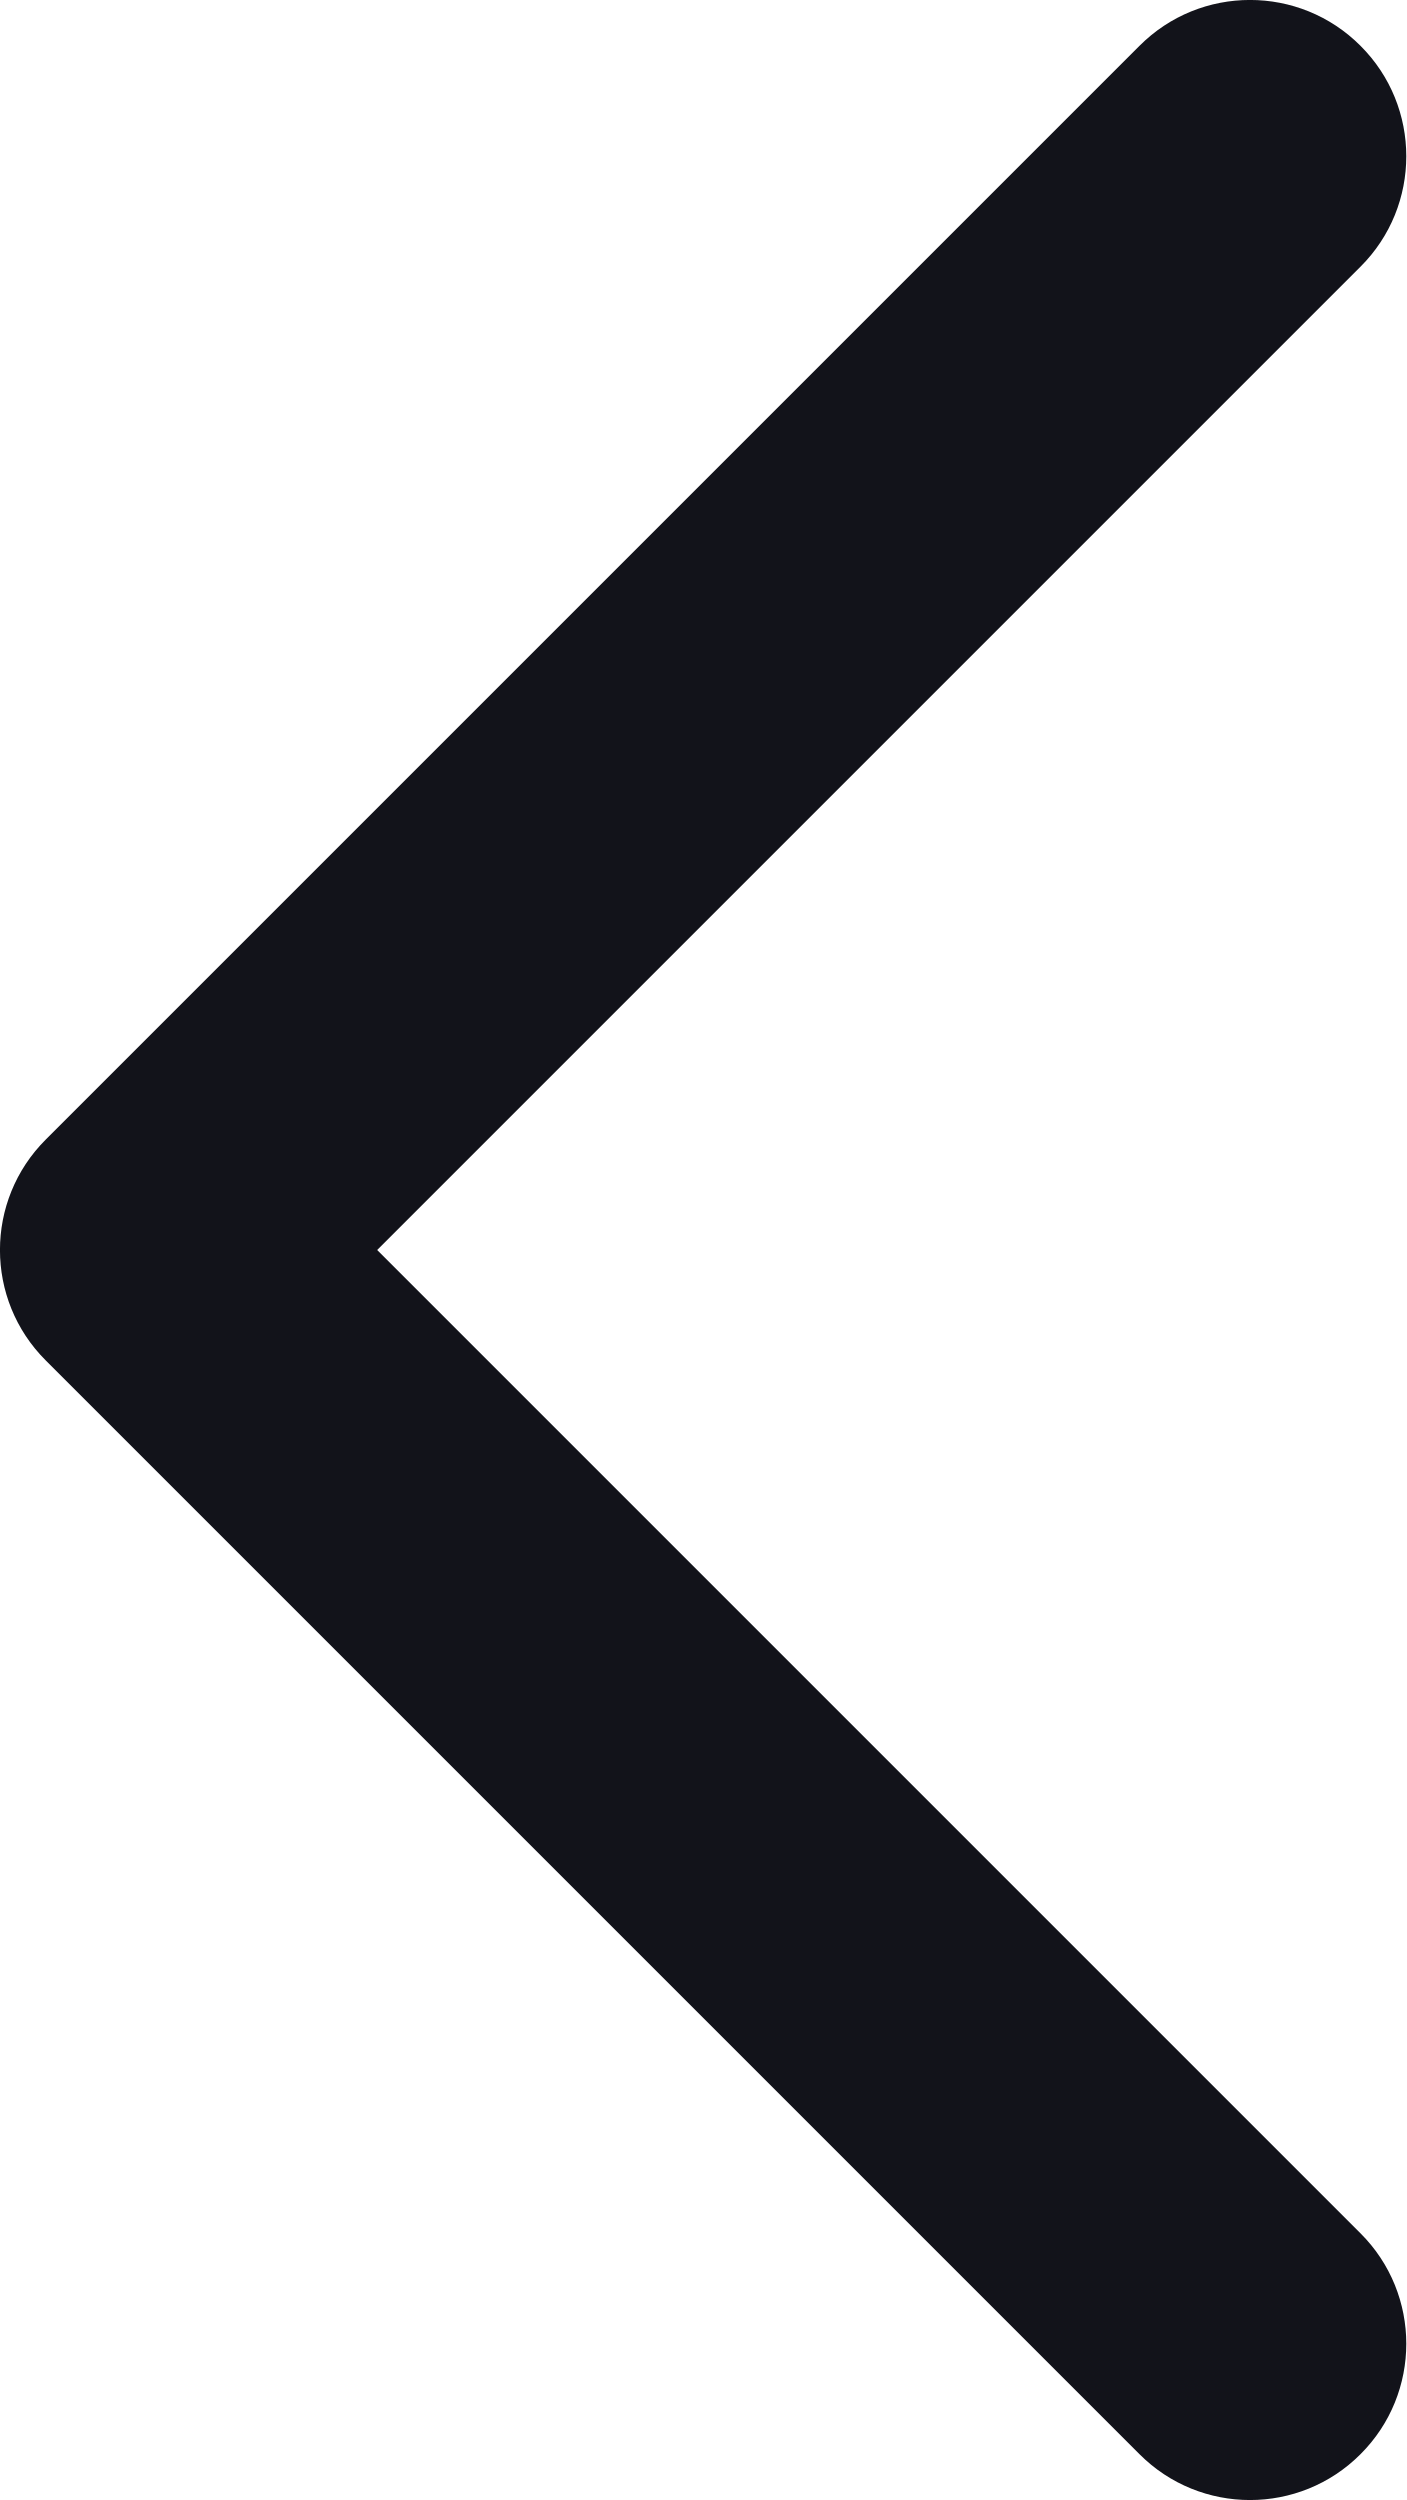
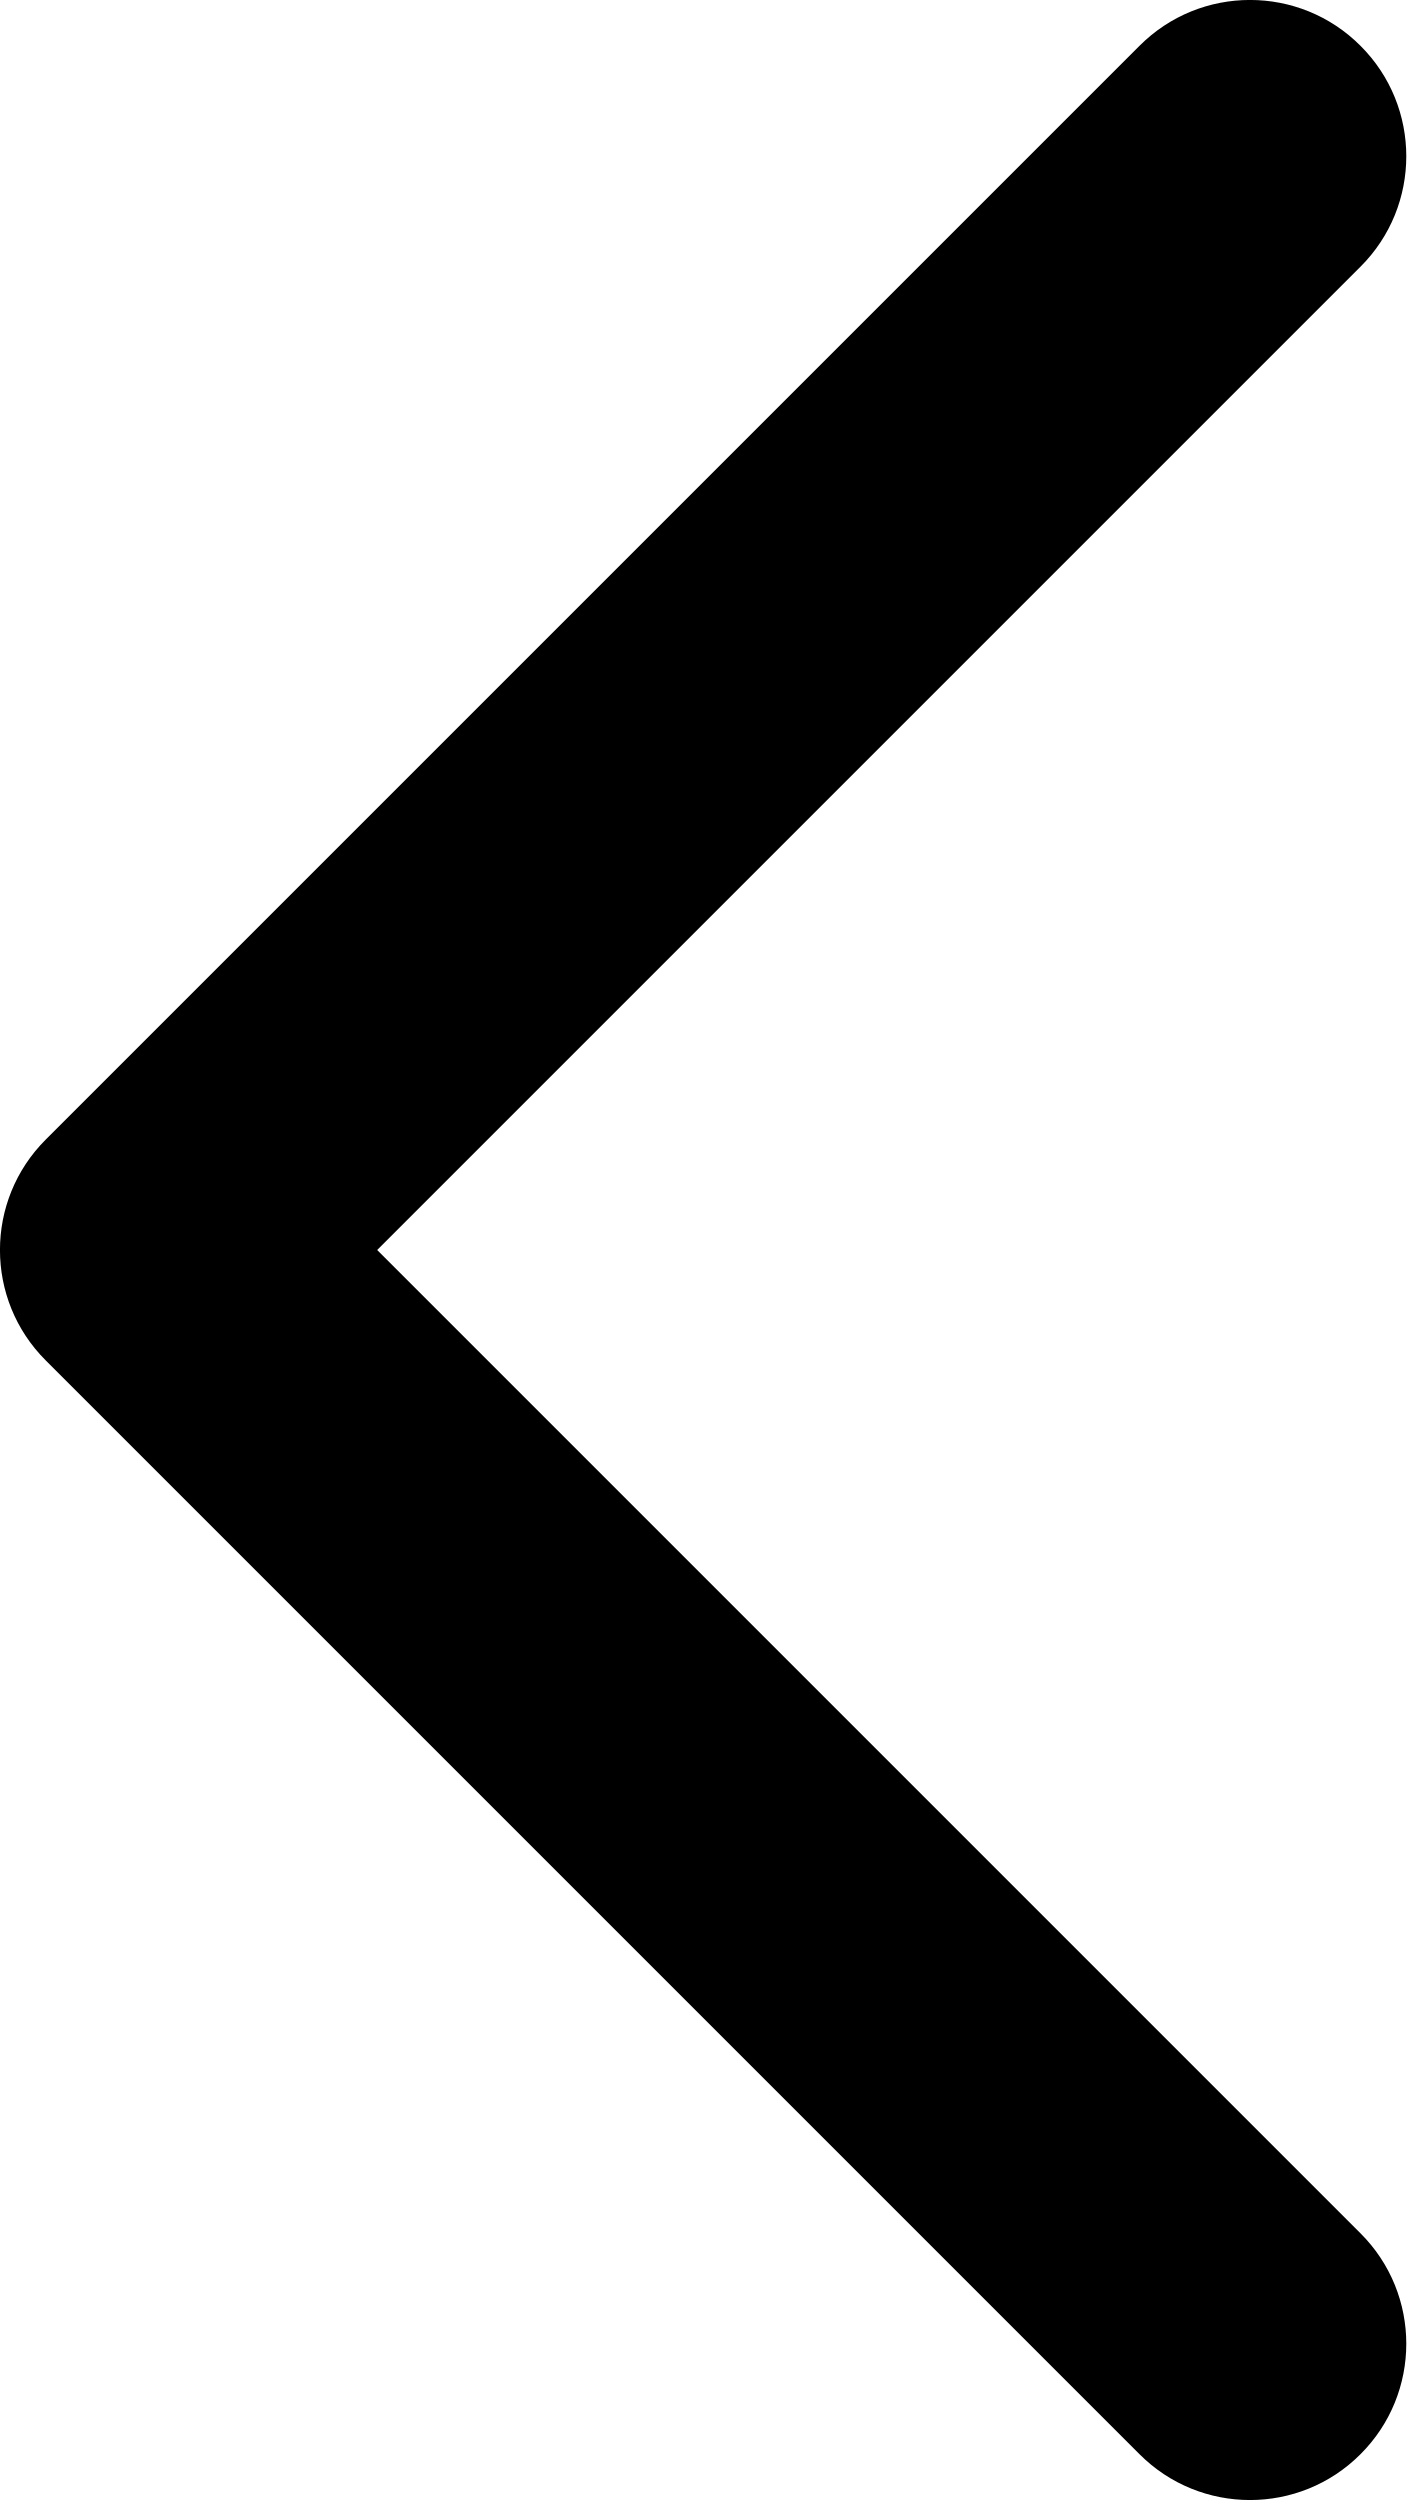
<svg xmlns="http://www.w3.org/2000/svg" preserveAspectRatio="none" overflow="visible" style="display: block;" width="9" height="16" viewBox="0 0 9 16" fill="none">
-   <path id="Shape" fill-rule="evenodd" clip-rule="evenodd" d="M0.293 7.293C-0.098 7.683 -0.098 8.317 0.293 8.707L7.293 15.707C7.683 16.098 8.317 16.098 8.707 15.707C9.098 15.317 9.098 14.683 8.707 14.293L2.414 8L8.707 1.707C9.098 1.317 9.098 0.683 8.707 0.293C8.317 -0.098 7.683 -0.098 7.293 0.293L0.293 7.293Z" fill="#12131A" />
+   <path id="Shape" fill-rule="evenodd" clip-rule="evenodd" d="M0.293 7.293C-0.098 7.683 -0.098 8.317 0.293 8.707L7.293 15.707C7.683 16.098 8.317 16.098 8.707 15.707C9.098 15.317 9.098 14.683 8.707 14.293L2.414 8L8.707 1.707C9.098 1.317 9.098 0.683 8.707 0.293C8.317 -0.098 7.683 -0.098 7.293 0.293L0.293 7.293Z" fill="currentColor" />
</svg>
